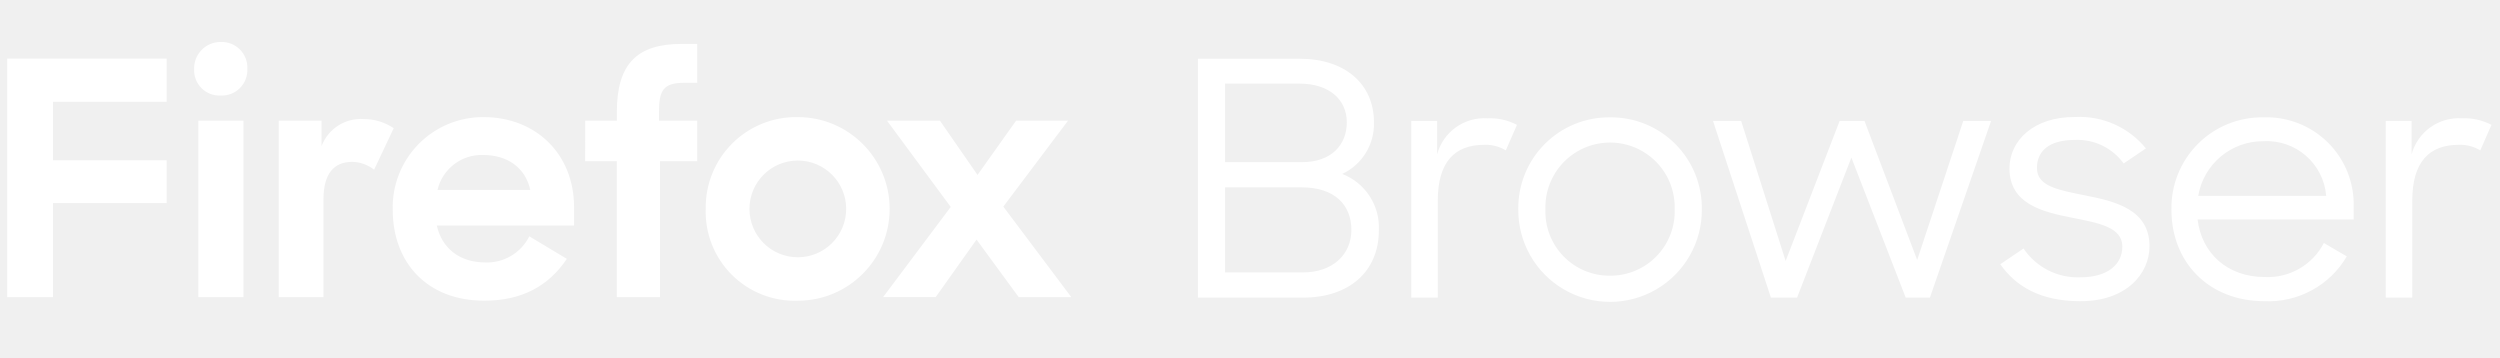
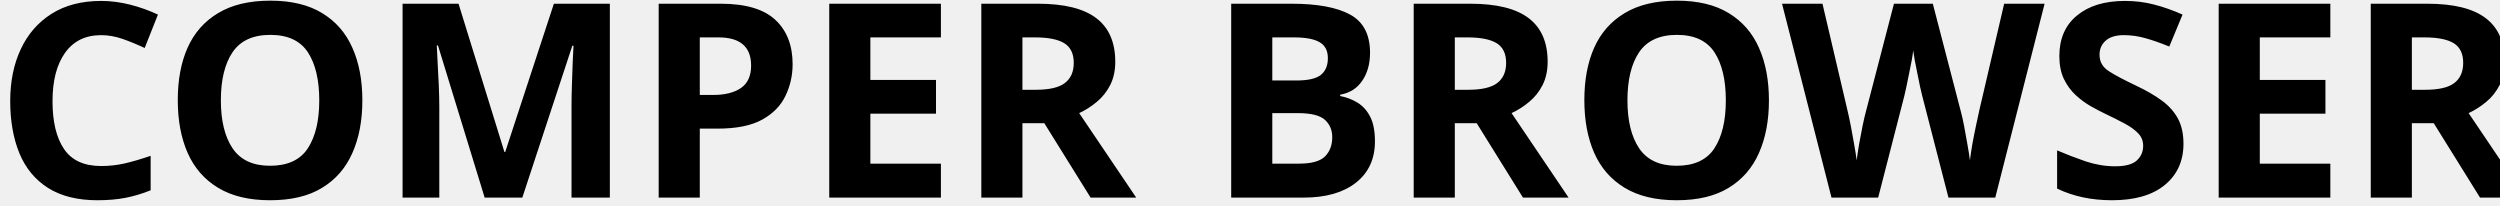
- <svg xmlns="http://www.w3.org/2000/svg" width="336" height="48" viewBox="0 0 336 48">
-   <path d="M.972 7.879H22.4v5.8H7.119v7.859H22.4v5.752H7.119v12.642H.972zM29.688 5.64a3.447 3.447 0 0 1 3.557 3.6 3.434 3.434 0 0 1-3.6 3.6 3.4 3.4 0 0 1-3.556-3.513 3.555 3.555 0 0 1 3.599-3.687zm-3.03 10.582h6.06v23.71h-6.06zm23.623 6.586a4.894 4.894 0 0 0-2.942-1.054c-2.459 0-3.864 1.581-3.864 5.049v13.129H37.46v-23.71h5.752v3.424A5.649 5.649 0 0 1 48.876 16a7.191 7.191 0 0 1 4.04 1.229zm2.5 5.4A12.129 12.129 0 0 1 64.99 15.739c7.113 0 12.163 5.049 12.163 12.074v2.5H58.711c.659 2.986 2.986 4.962 6.543 4.962a6.357 6.357 0 0 0 5.884-3.513l5.049 3.03c-2.5 3.688-6.059 5.62-11.109 5.62-7.684.003-12.294-5.134-12.294-12.204zM58.8 25.53h12.47c-.658-3.03-3.117-4.7-6.323-4.7a6.091 6.091 0 0 0-6.147 4.7zm19.847-9.308h4.259v-1.186c0-6.455 2.722-9.133 8.694-9.133h2.107v5.225h-1.713c-2.81 0-3.425.966-3.425 3.908v1.186h5.137v5.444H88.7v18.266h-5.8V21.666h-4.254zm16.2 11.855a12.139 12.139 0 0 1 12.383-12.338 12.338 12.338 0 1 1 0 24.676 11.96 11.96 0 0 1-12.382-12.338zm18.88 0a6.5 6.5 0 1 0-13 0 6.5 6.5 0 1 0 13 0zm14.051-.264l-8.562-11.591h7.113l5.05 7.288 5.181-7.288h6.981l-8.694 11.547 9.133 12.163h-7.069l-5.663-7.732-5.489 7.728h-7.069z" fill="#fff" />
-   <path d="M180.394 23.377a7.41 7.41 0 0 0 4.266-6.948c0-5.189-3.958-8.532-9.938-8.532H161V40h14.161c6.068 0 10.158-3.43 10.158-9.059a7.71 7.71 0 0 0-4.925-7.564zM164.65 11.24h10.028c3.913 0 6.332 2.111 6.332 5.189s-2.111 5.365-6.025 5.365H164.65zm10.467 25.374H164.65V25.18h10.291c4.4 0 6.685 2.331 6.685 5.717 0 3.342-2.551 5.717-6.509 5.717zm18.032-15.876v-4.485h-3.474V40h3.562V26.983c0-5.233 2.286-7.52 6.244-7.52a5.2 5.2 0 0 1 2.9.748l1.5-3.43a7.754 7.754 0 0 0-3.957-.88 6.576 6.576 0 0 0-6.775 4.837zm23.22-4.968a12.192 12.192 0 0 0-12.312 12.357 12.335 12.335 0 1 0 24.669 0 12.2 12.2 0 0 0-12.357-12.357zm0 21.284a8.606 8.606 0 0 1-8.663-8.927 8.69 8.69 0 1 1 17.371 0 8.642 8.642 0 0 1-8.708 8.927zm41.3-2.112l-7.081-18.689h-3.342l-7.256 18.821-5.98-18.821h-3.782L238.009 40h3.517l7.3-18.821 7.3 18.821h3.255l8.219-23.747h-3.738zm22.649-8.663c-3.694-.747-6.552-1.231-6.552-3.693 0-2.2 1.5-3.782 5.145-3.782a7.664 7.664 0 0 1 6.509 3.166l2.99-2.023a11.481 11.481 0 0 0-9.5-4.221c-5.629-.044-8.839 3.21-8.839 6.9 0 4.749 4.354 5.849 8.444 6.64 3.473.7 6.727 1.231 6.727 3.87 0 2.375-1.934 4.133-5.629 4.133a8.772 8.772 0 0 1-7.651-3.87l-3.122 2.112c2.11 3.034 5.5 4.968 10.685 4.968 6.2.044 9.368-3.649 9.368-7.387-.002-4.877-4.493-6.021-8.578-6.813zM304.24 15.77a12.178 12.178 0 0 0-12.4 12.445c0 6.948 4.925 12.268 12.532 12.268a12.2 12.2 0 0 0 11.038-6.024l-3.078-1.8a8.489 8.489 0 0 1-7.96 4.573c-5.013 0-8.487-3.209-9.015-7.739h20.977v-1.631A11.714 11.714 0 0 0 304.24 15.77zm-8.8 10.553a8.822 8.822 0 0 1 8.8-7.344 8 8 0 0 1 8.4 7.344zM330.893 15.9a6.576 6.576 0 0 0-6.773 4.837v-4.484h-3.475V40h3.563V26.983c0-5.233 2.286-7.52 6.244-7.52a5.2 5.2 0 0 1 2.9.748l1.5-3.43a7.757 7.757 0 0 0-3.959-.881z" fill="#fff" />
+ <svg xmlns="http://www.w3.org/2000/svg" width="294.564" height="24.173" viewBox="0 0 294.564 24.173" version="1.1" id="svg2">
+   <defs id="defs2" />
+   <text xml:space="preserve" style="font-weight:bold;font-size:32px;line-height:35;font-family:'Segoe UI';-inkscape-font-specification:'Segoe UI Bold';writing-mode:lr-tb;direction:ltr;fill:#000000;fill-opacity:1;stroke:none;" x="-0.655" y="23.282" id="text4">
+     <tspan id="tspan4" x="-0.655" y="23.282">COMPER BROWSER</tspan>
+   </text>
</svg>
